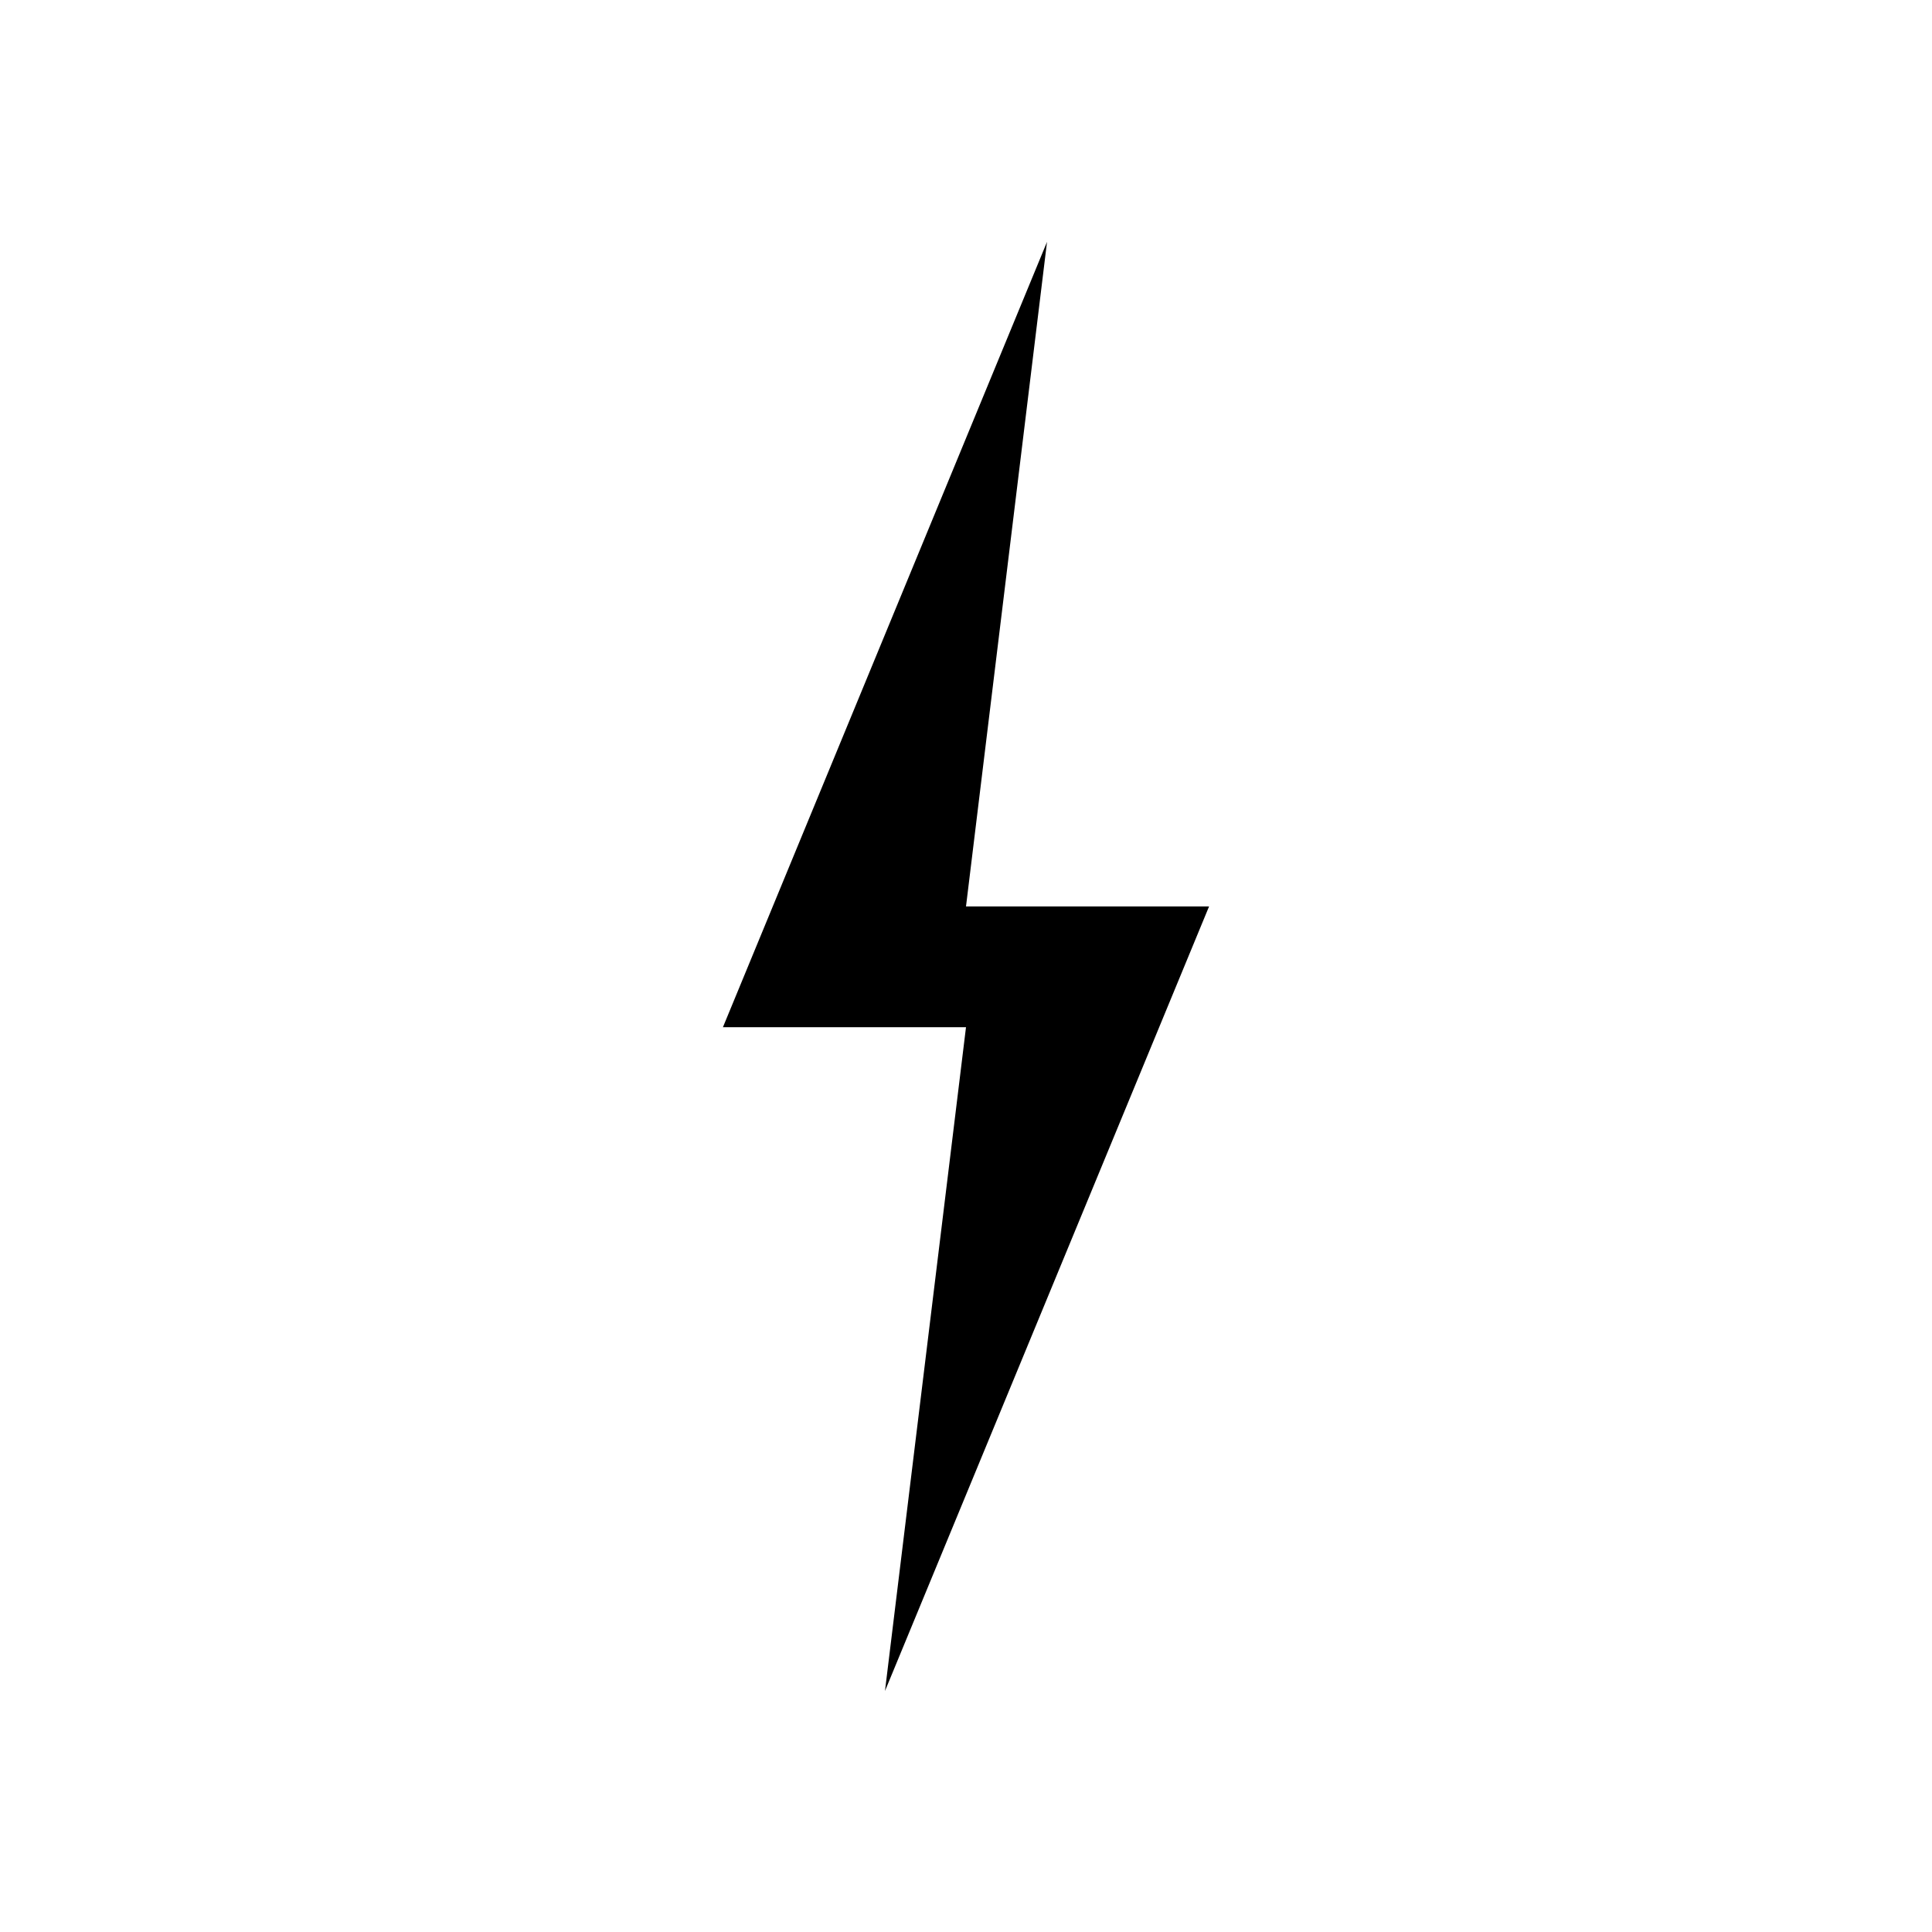
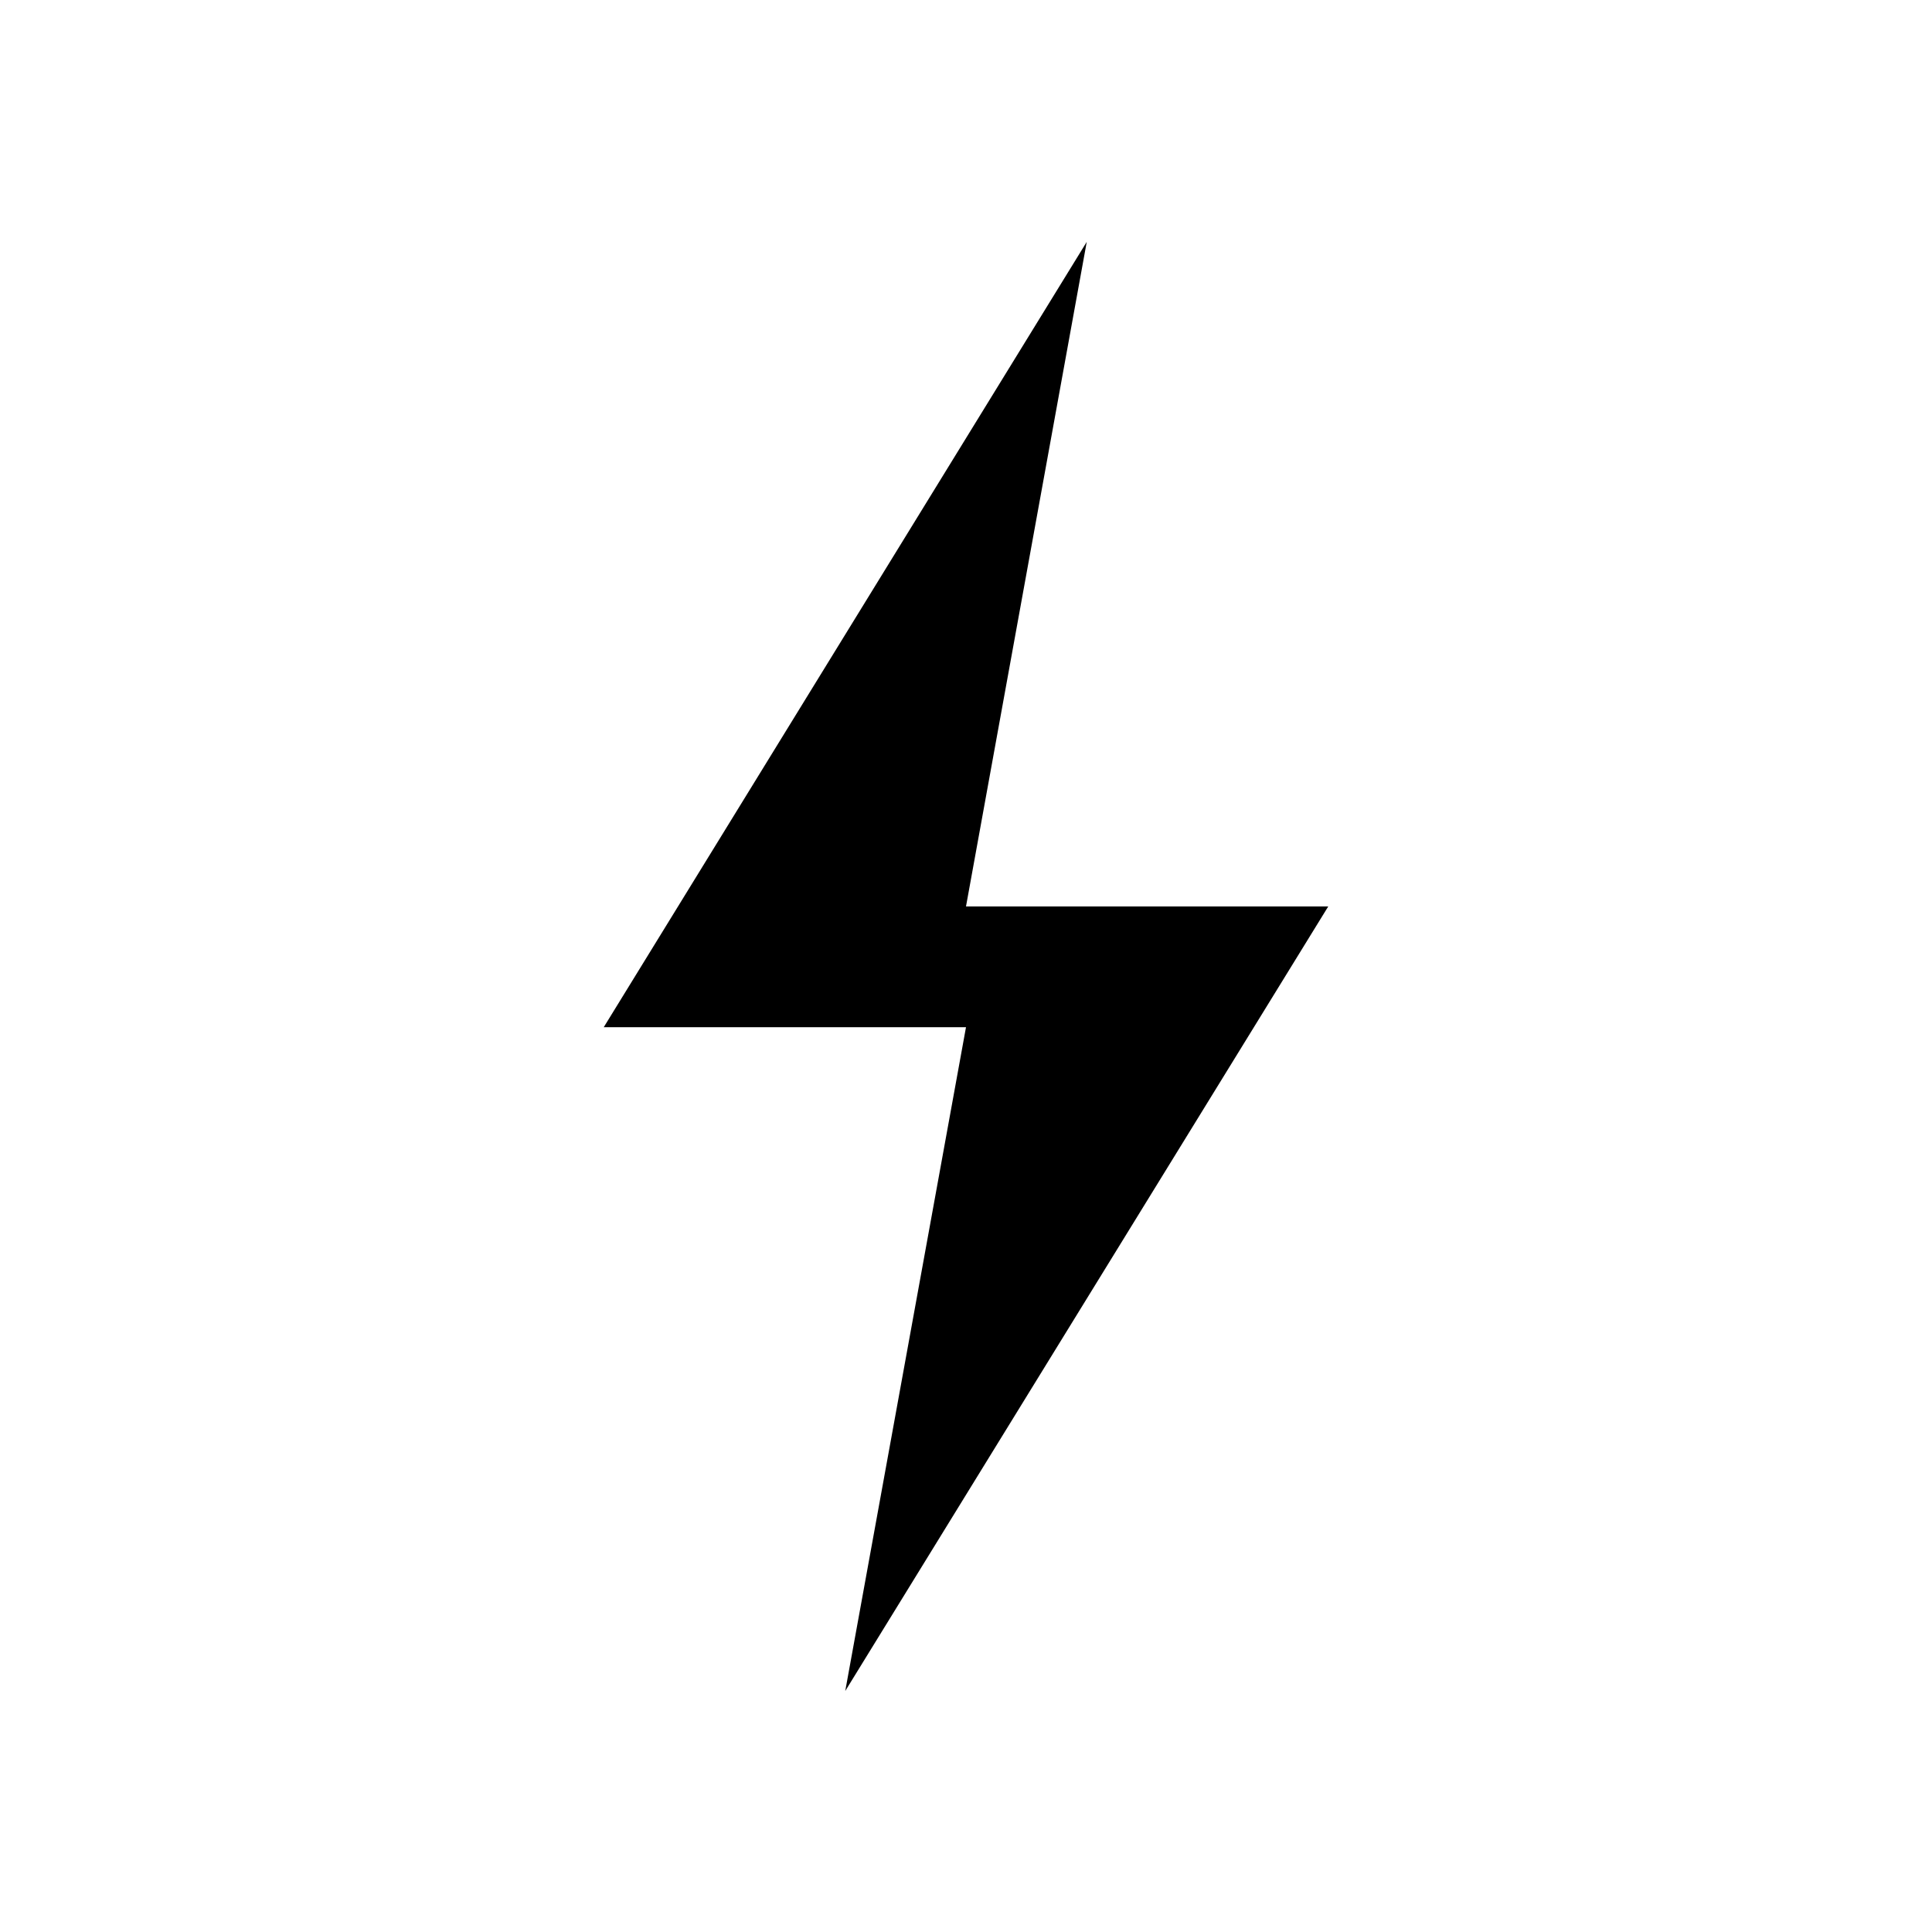
<svg xmlns="http://www.w3.org/2000/svg" width="100%" height="100%" viewBox="0 0 64 64" version="1.1" xml:space="preserve" style="fill-rule:evenodd;clip-rule:evenodd;stroke-linejoin:round;stroke-miterlimit:1.414;">
-   <path id="connection" d="M32,30.027l8.052,0l-10.736,25.989l2.684,-21.989l-8.052,0l10.736,-26.015l-2.684,22.015Z" />
+   <path id="connection" d="M32,30.027l12,0l-16,25.989l4,-21.989l-12,0l16,-26.015l-4,22.015Z" />
</svg>
